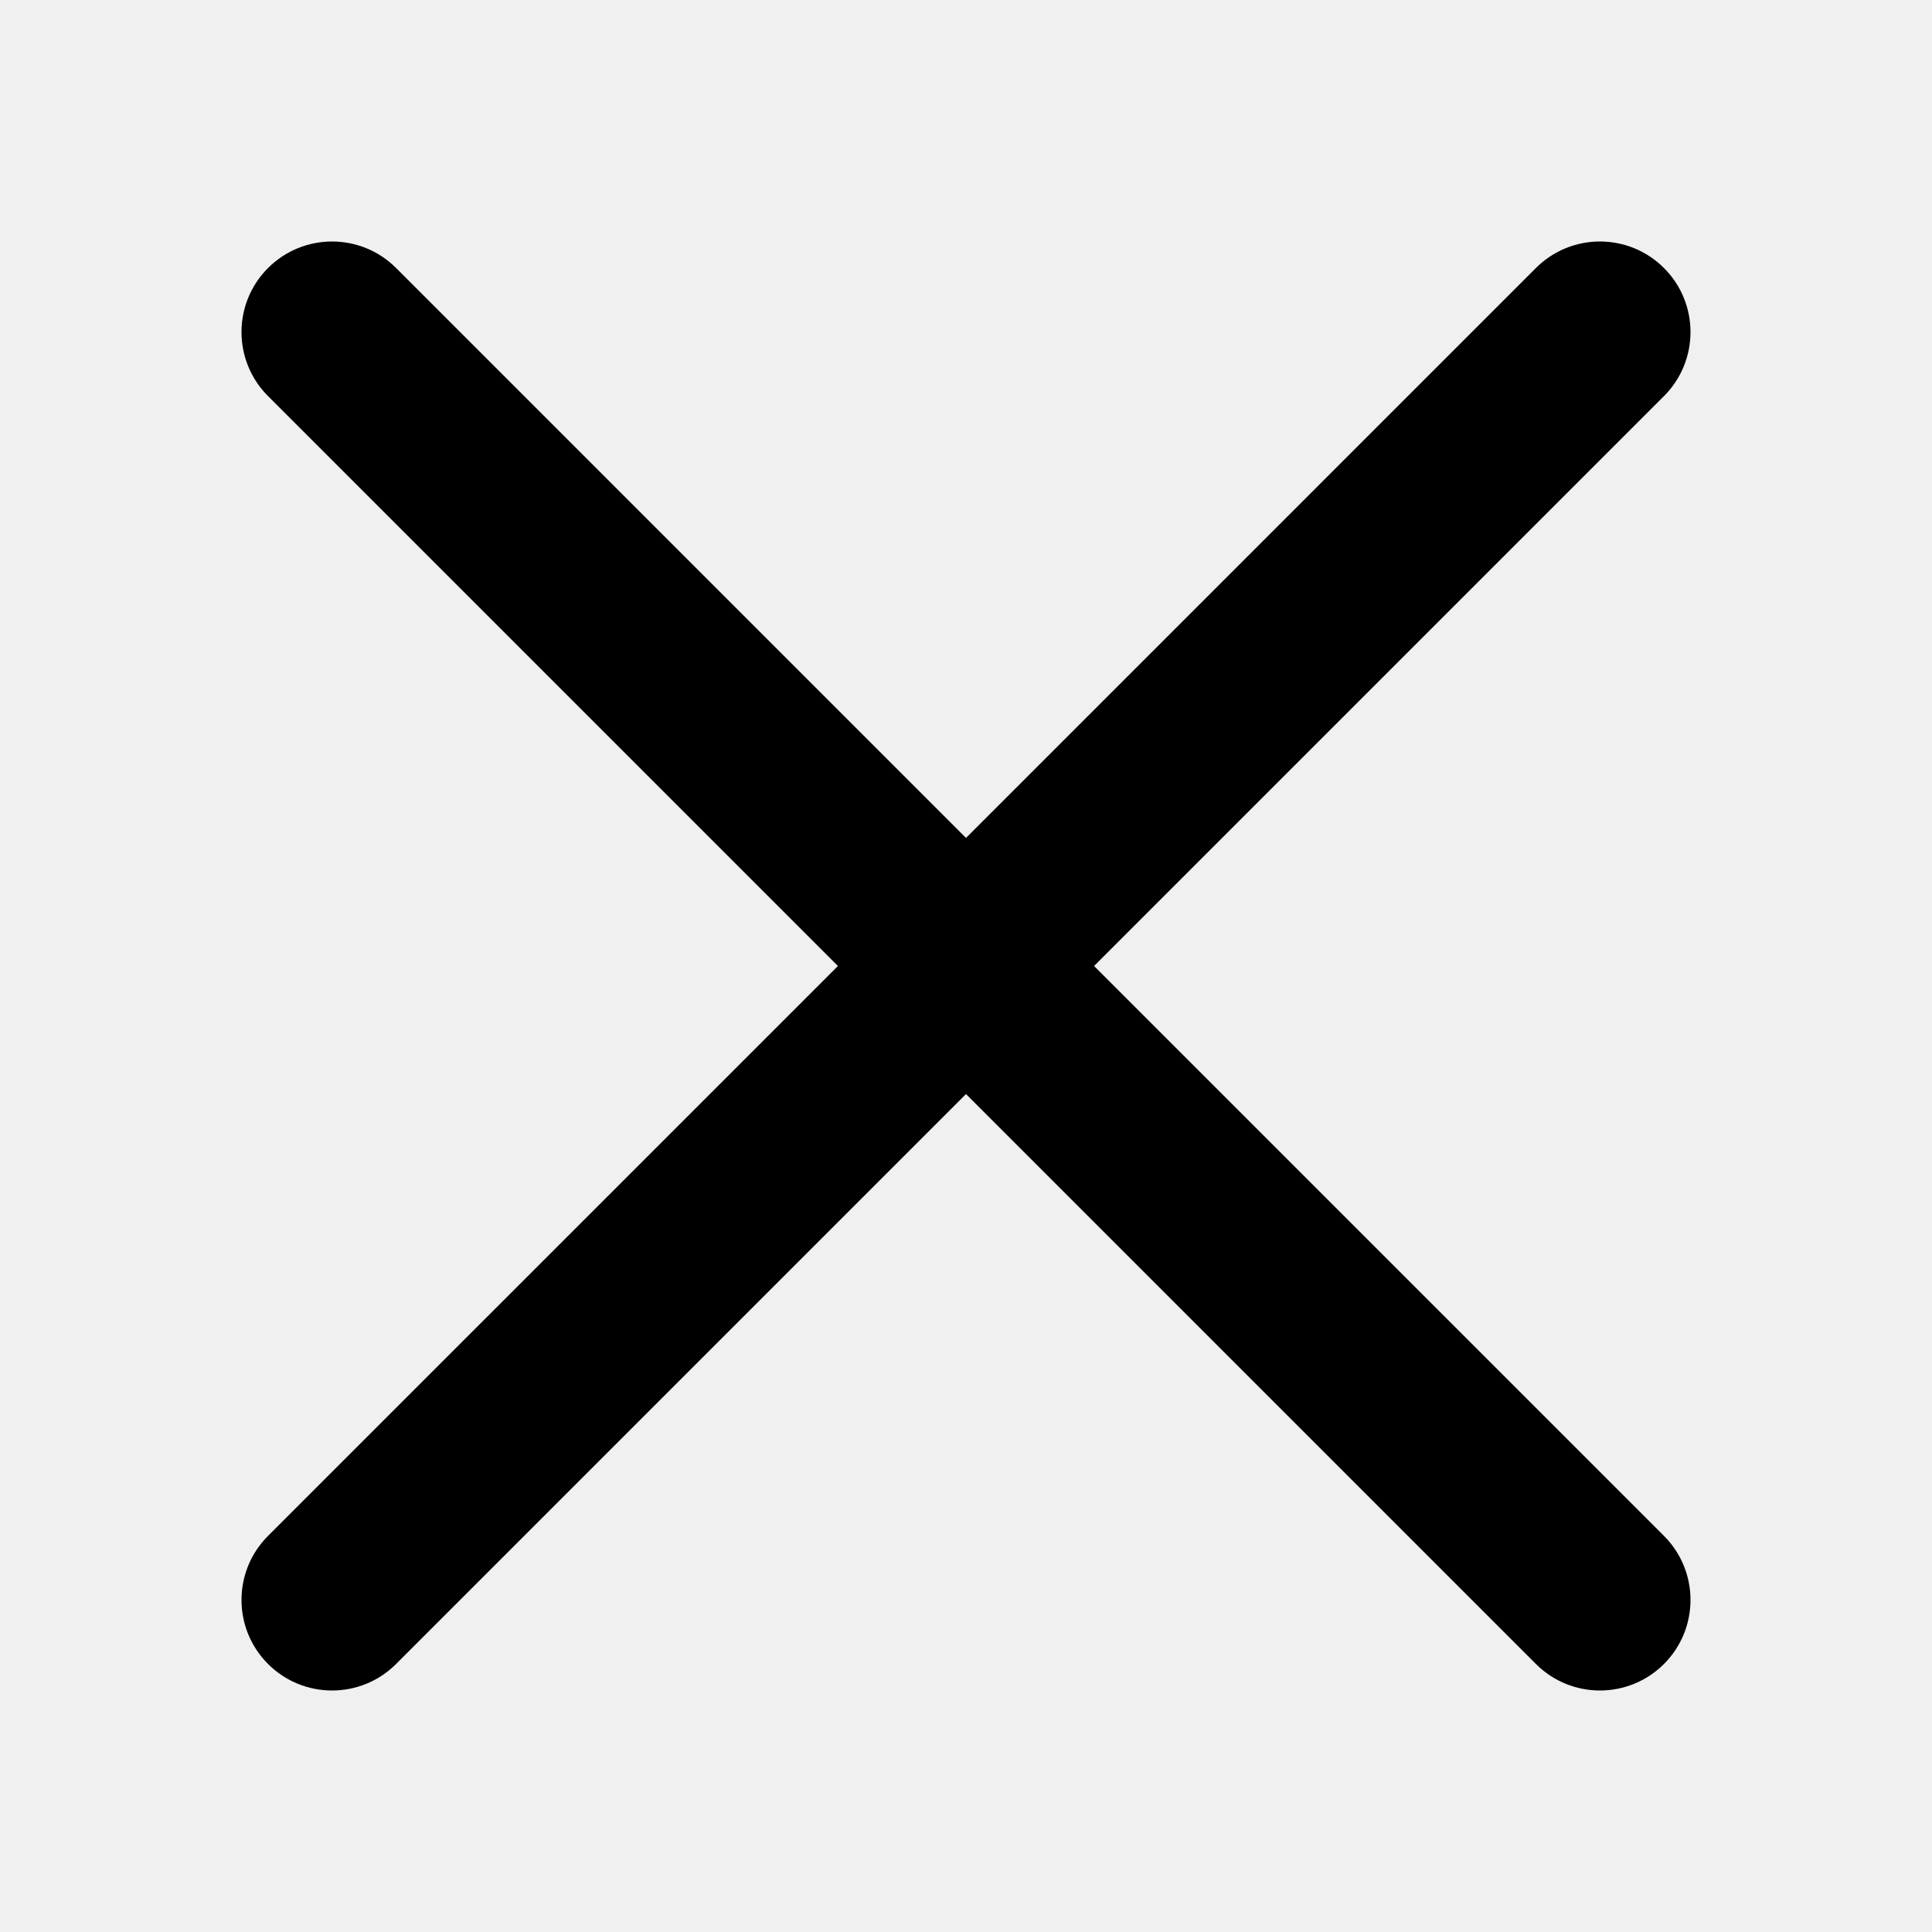
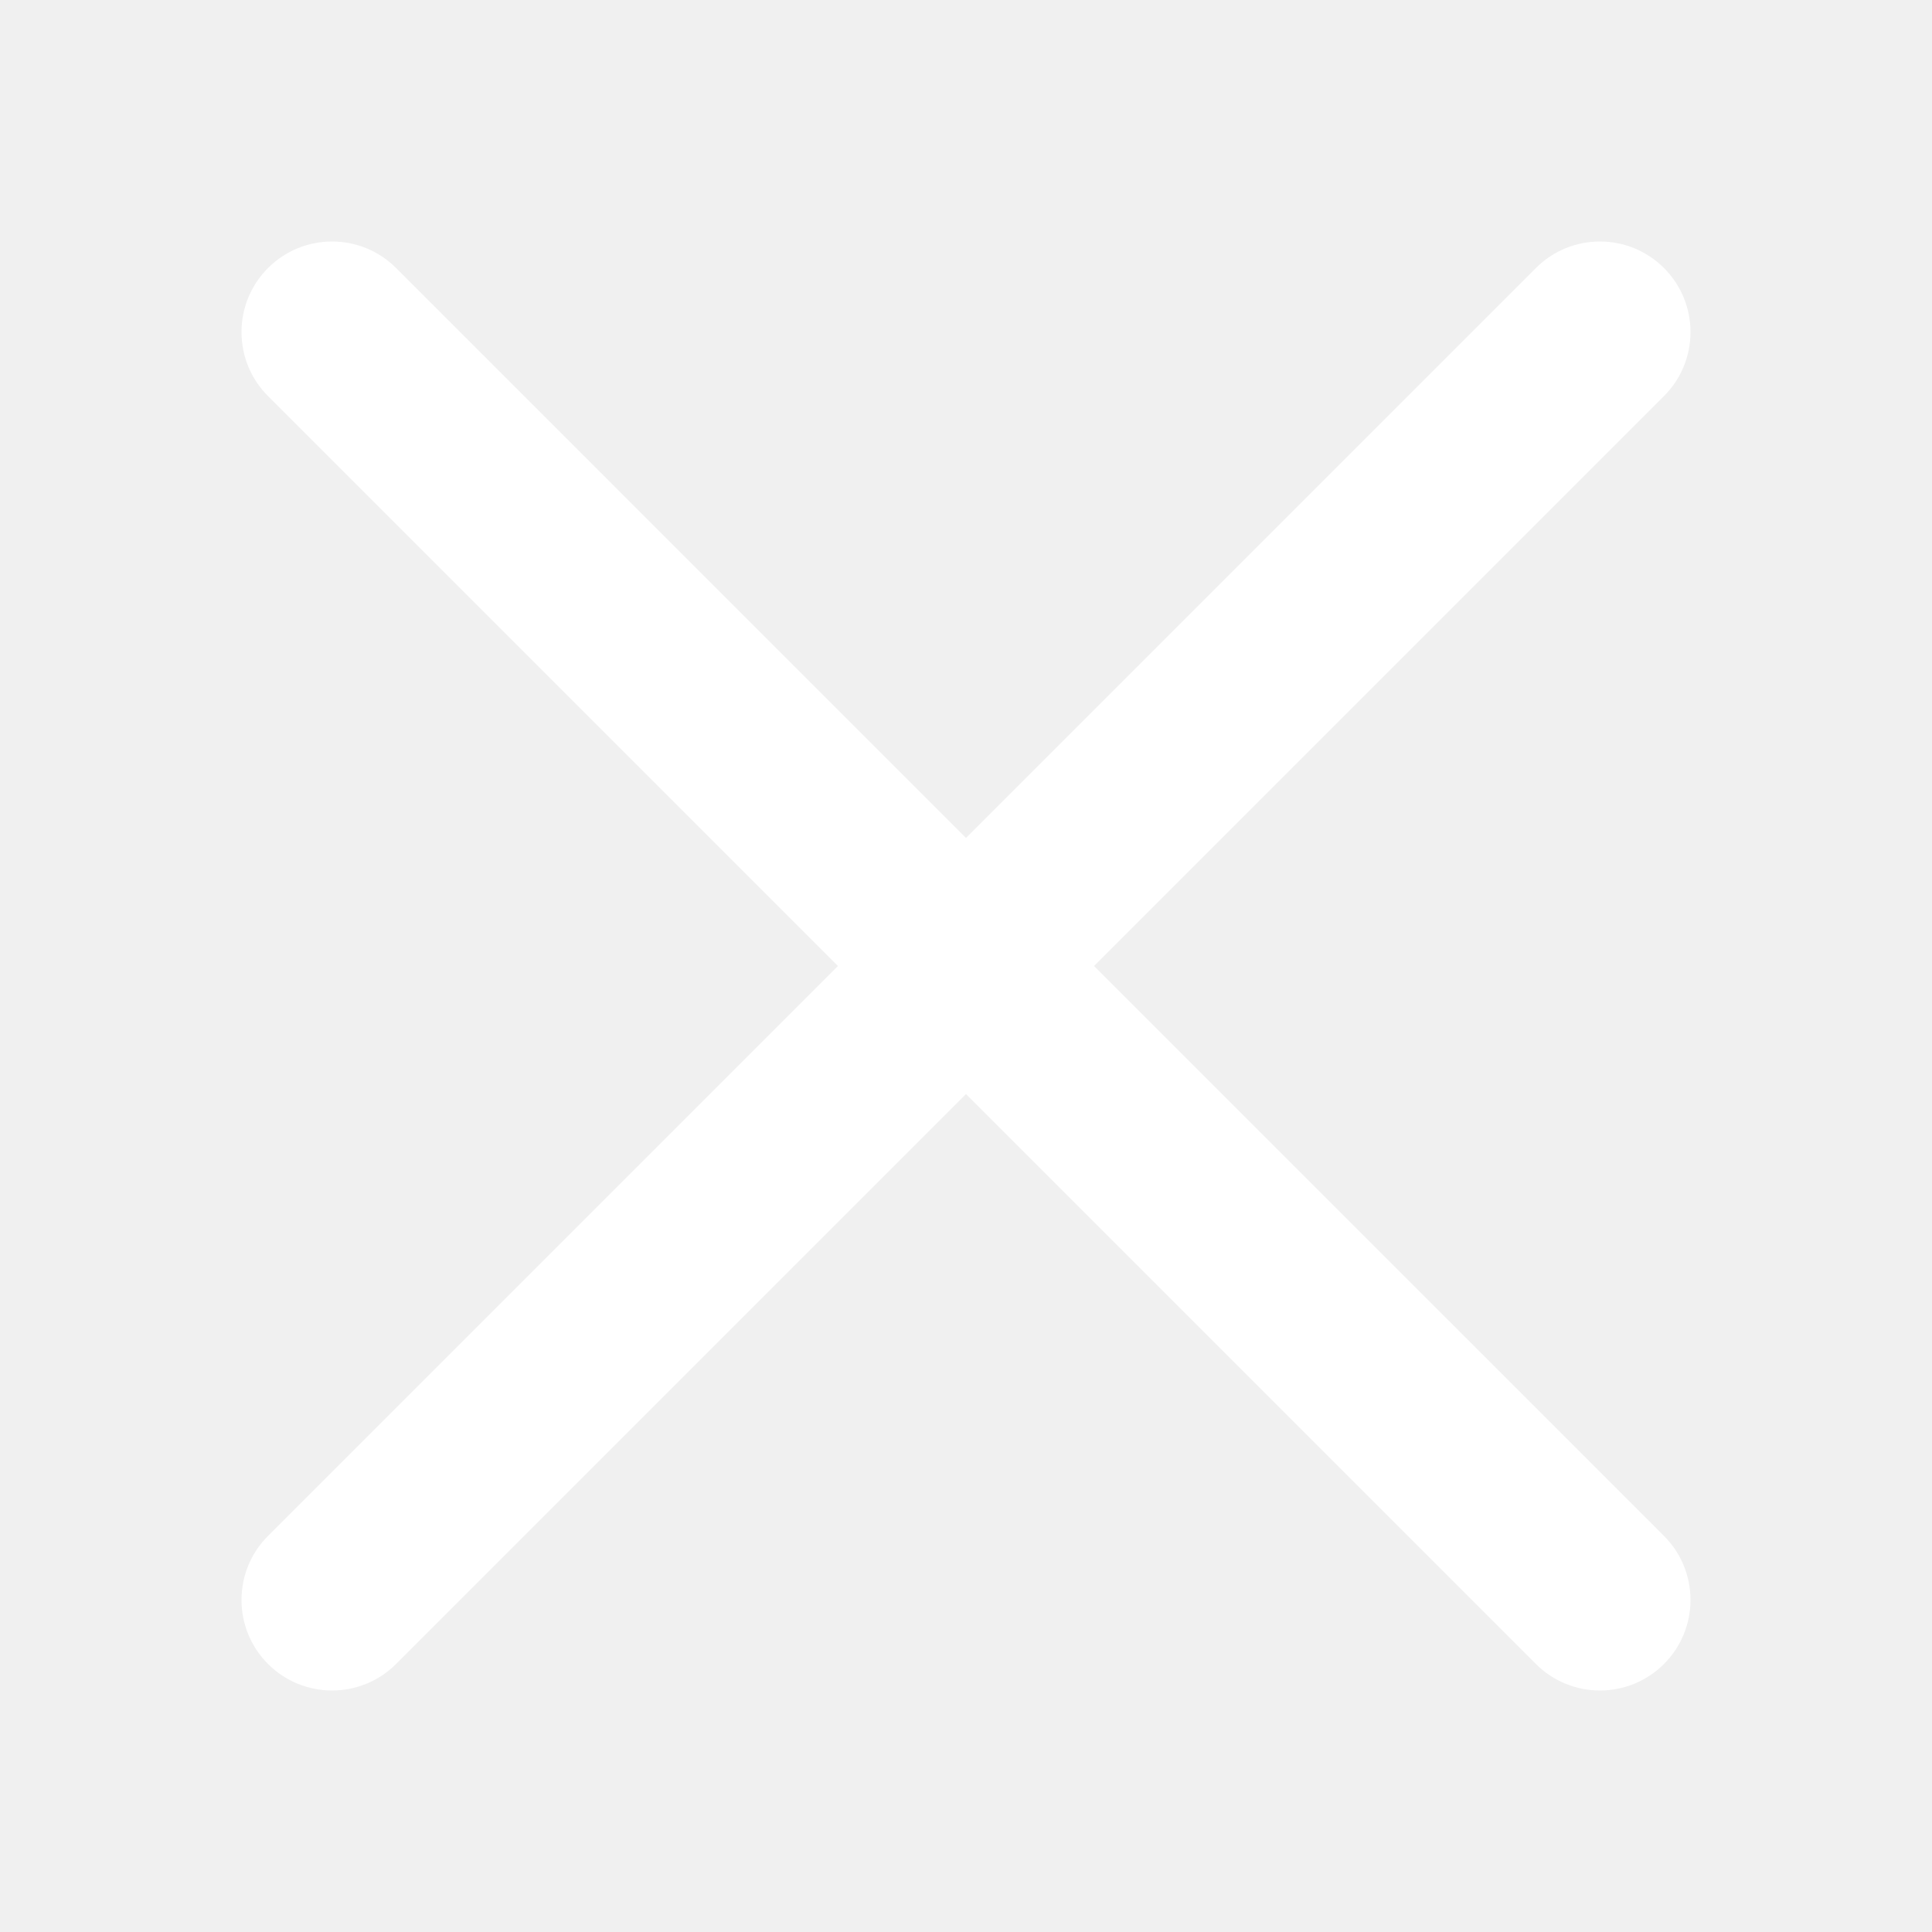
<svg xmlns="http://www.w3.org/2000/svg" viewBox="0 0 512 512" aria-hidden="true" role="img" version="1.1" width="1em" height="1em">
-   <path d="M71.029 71.029c9.373-9.372 24.569-9.372 33.942 0L256 222.059l151.029-151.03c9.373-9.372 24.569-9.372 33.942 0 9.372 9.373 9.372 24.569 0 33.942L289.941 256l151.03 151.029c9.372 9.373 9.372 24.569 0 33.942-9.373 9.372-24.569 9.372-33.942 0L256 289.941l-151.029 151.03c-9.373 9.372-24.569 9.372-33.942 0-9.372-9.373-9.372-24.569 0-33.942L222.059 256 71.029 104.971c-9.372-9.373-9.372-24.569 0-33.942z" />
+   <path style="fill:#fff;" d="M71.029 71.029c9.373-9.372 24.569-9.372 33.942 0L256 222.059l151.029-151.03c9.373-9.372 24.569-9.372 33.942 0 9.372 9.373 9.372 24.569 0 33.942L289.941 256l151.03 151.029c9.372 9.373 9.372 24.569 0 33.942-9.373 9.372-24.569 9.372-33.942 0L256 289.941l-151.029 151.03c-9.373 9.372-24.569 9.372-33.942 0-9.372-9.373-9.372-24.569 0-33.942L222.059 256 71.029 104.971c-9.372-9.373-9.372-24.569 0-33.942z" />
</svg>
